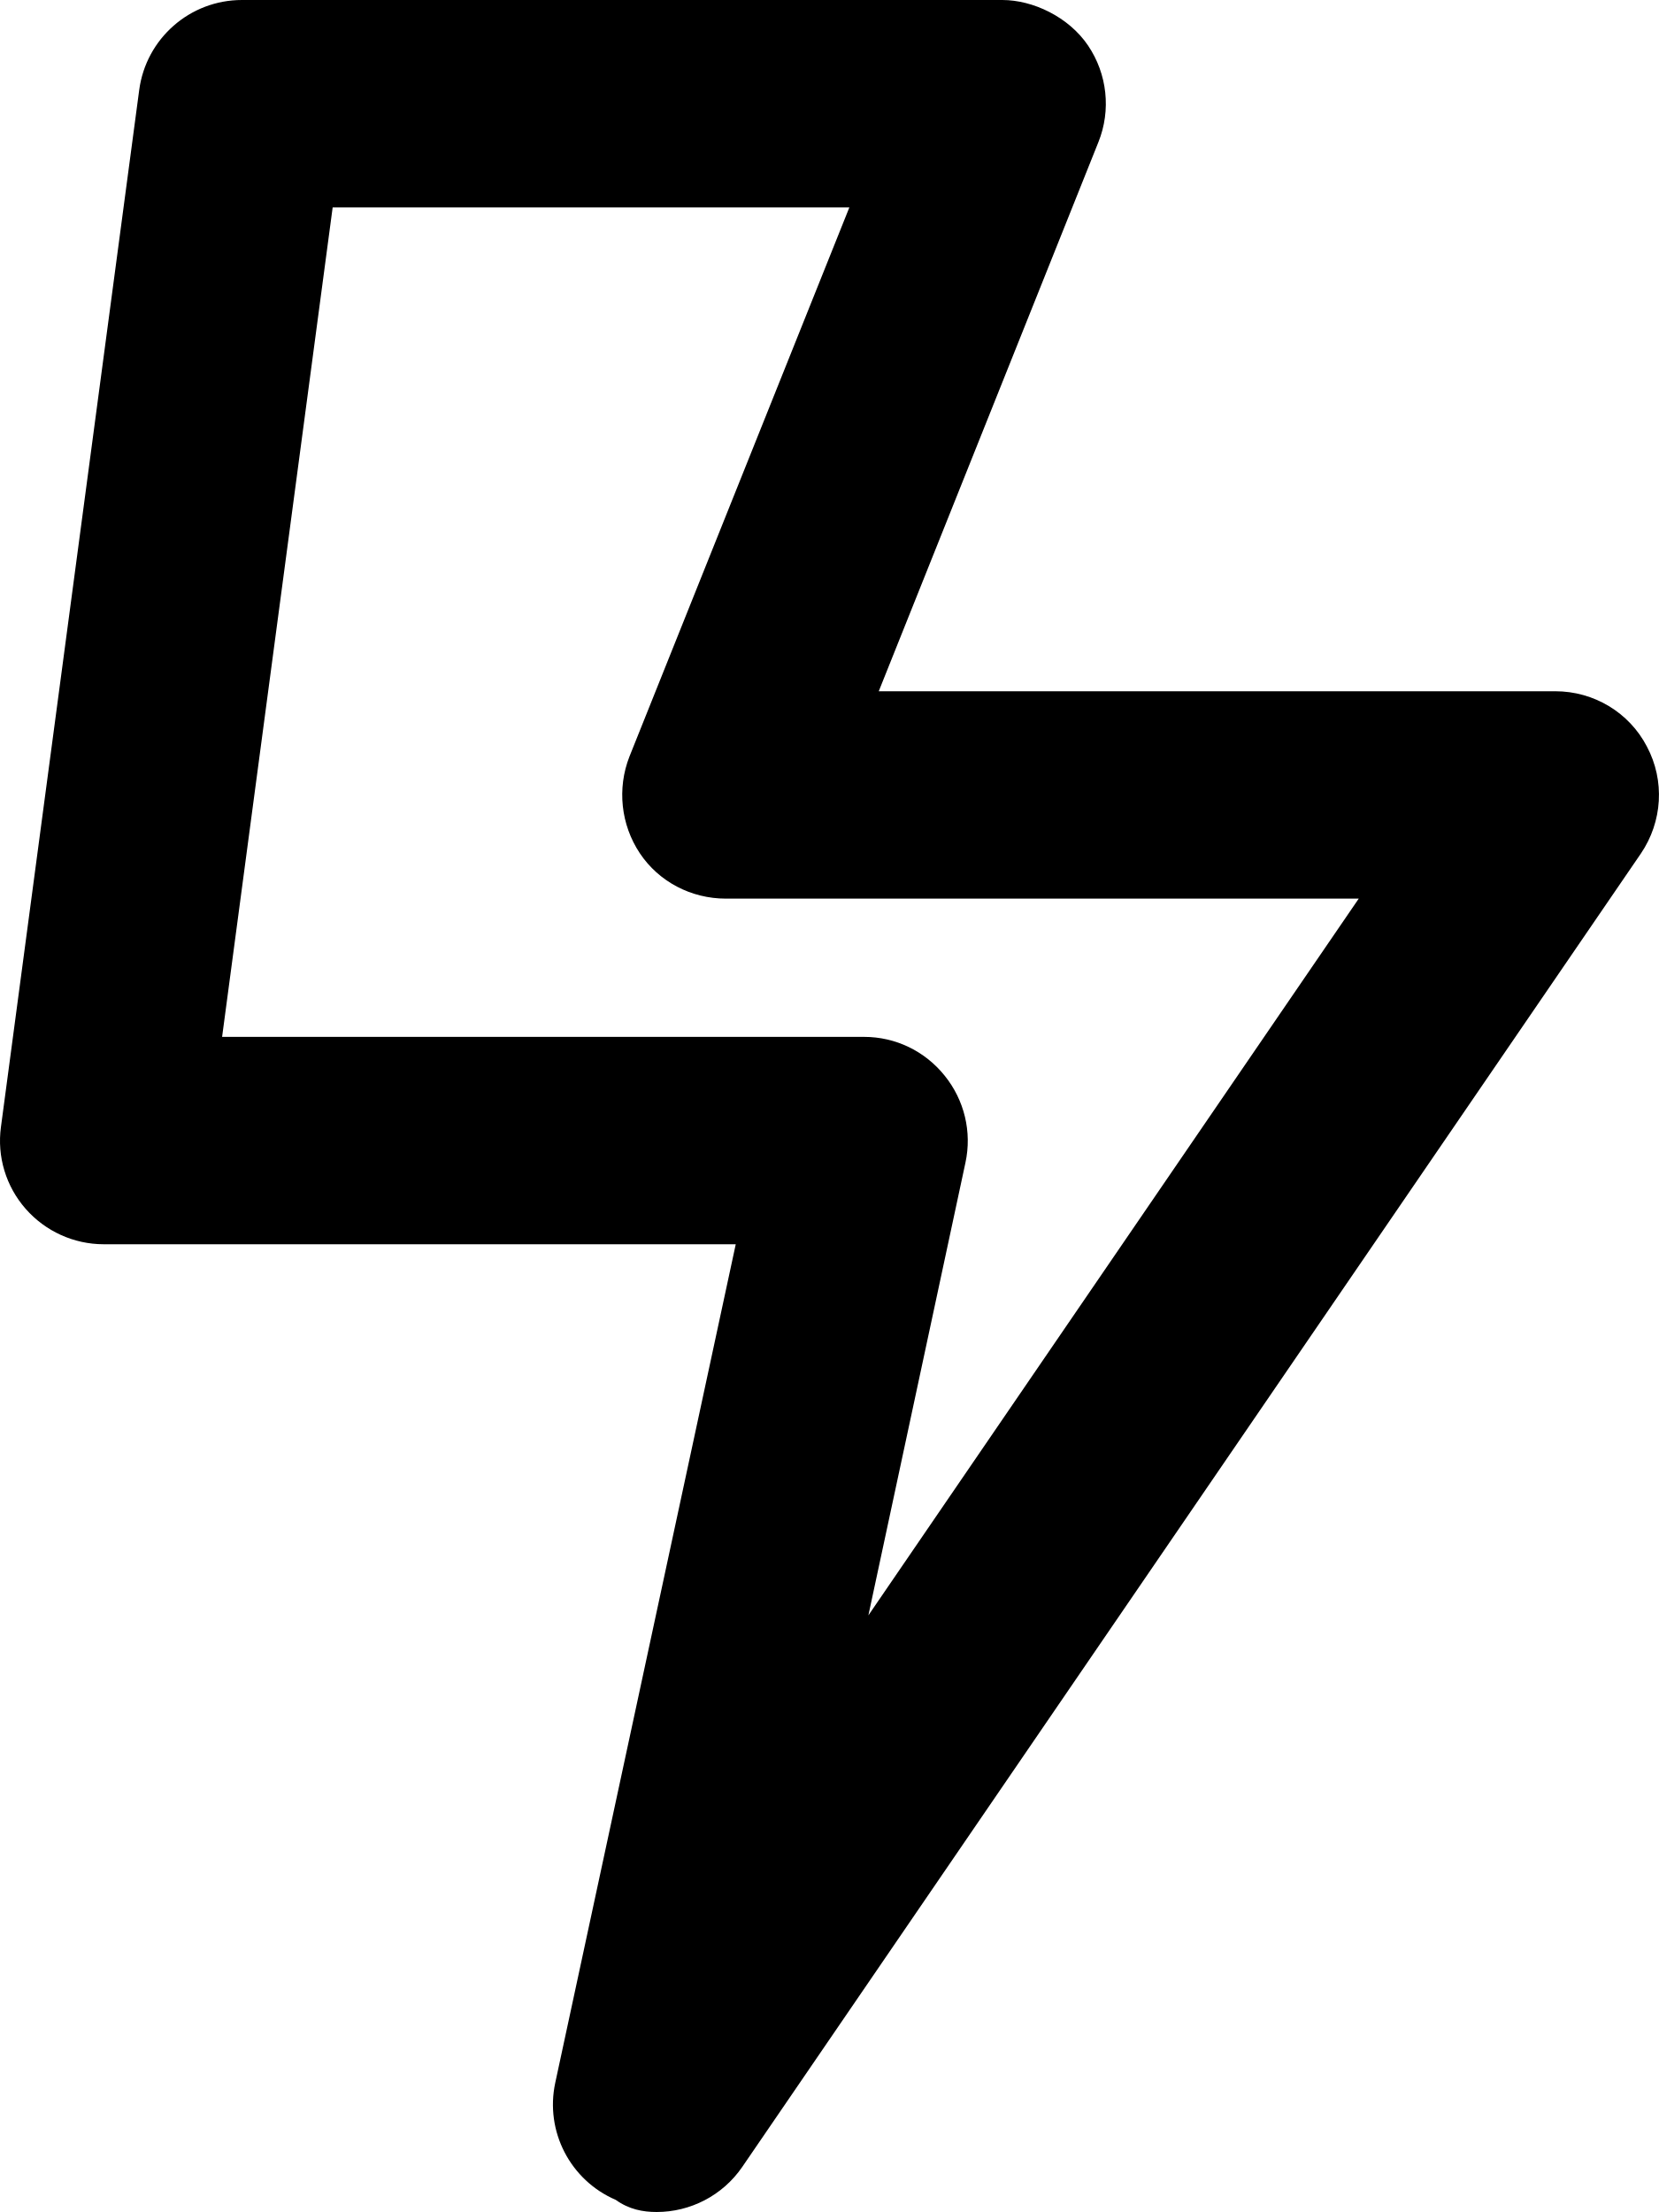
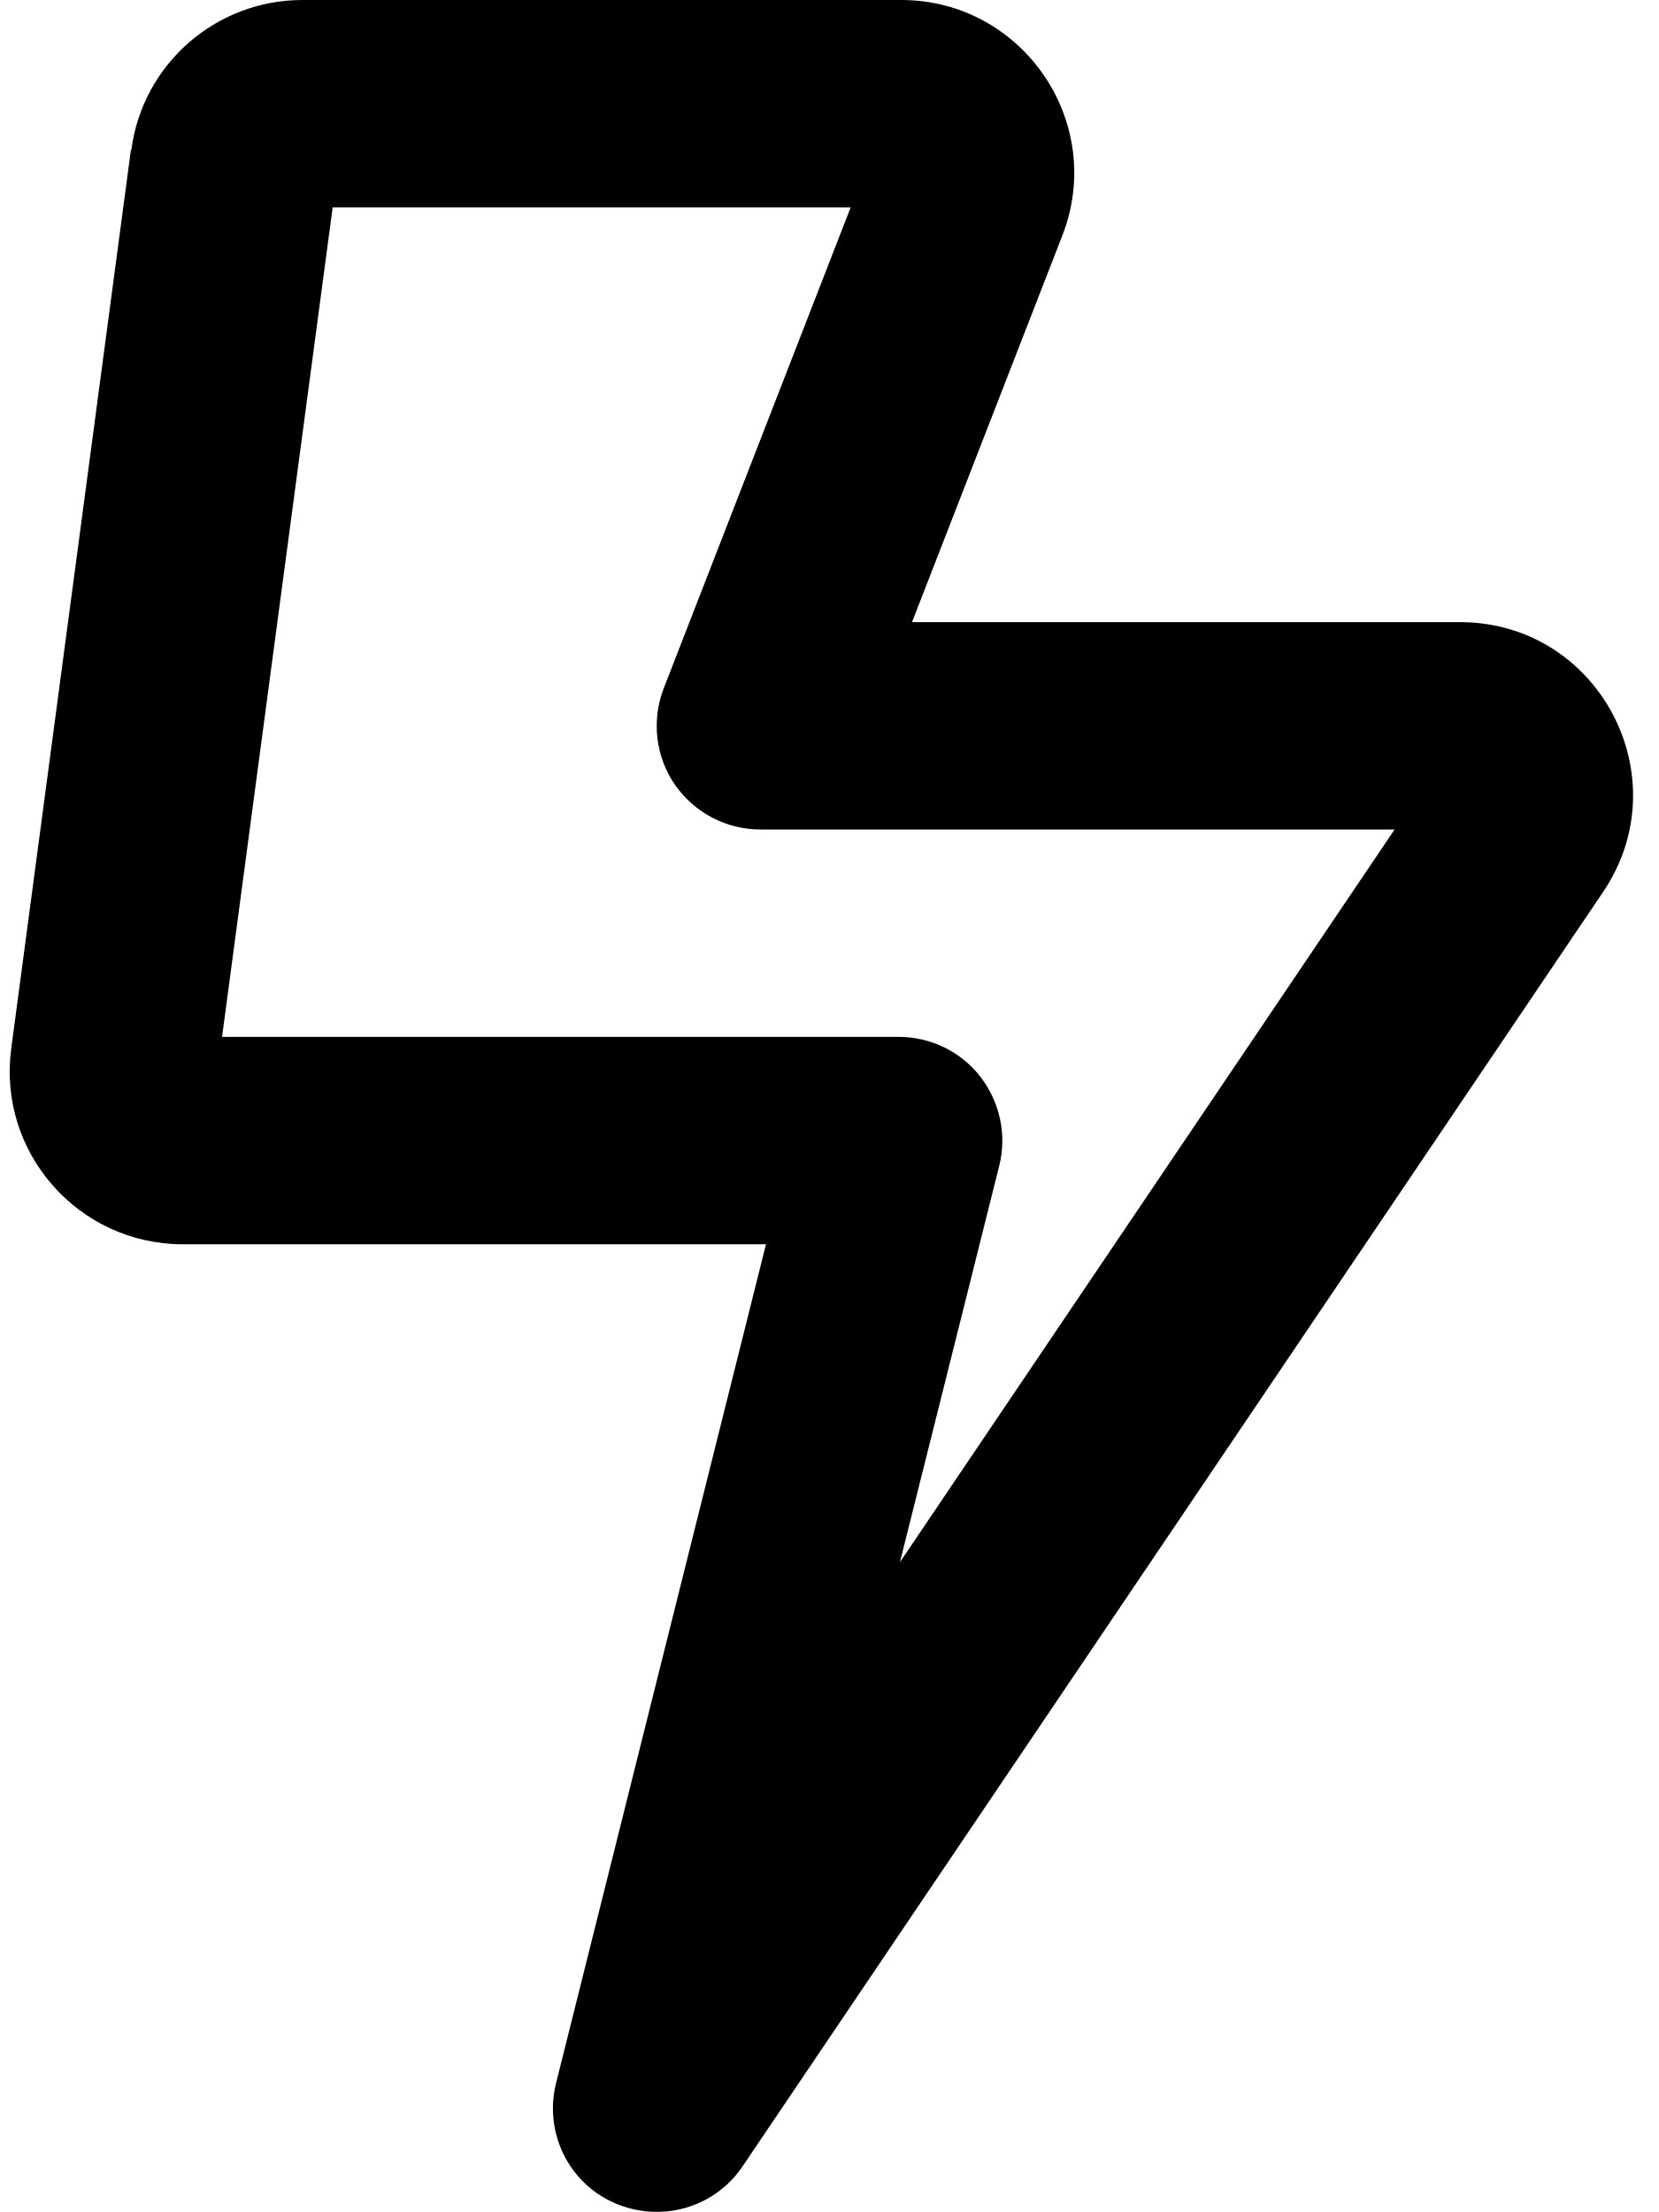
<svg xmlns="http://www.w3.org/2000/svg" viewBox="0 0 384 512">
-   <path d="M381.2 172.8C377.1 164.9 368.9 160 360 160h-156.6l50.84-127.1c2.969-7.375 2.062-15.78-2.406-22.38S239.1 0 232 0h-176C43.97 0 33.81 8.906 32.22 20.84l-32 240C-.718 267.7 1.376 274.6 5.938 279.8C10.5 285 17.09 288 24 288h146.3l-41.78 194.1c-2.406 11.22 3.469 22.56 14 27.09C145.6 511.4 148.8 512 152 512c7.719 0 15.22-3.75 19.81-10.44l208-304C384.8 190.2 385.4 180.7 381.2 172.8zM201 373.9l22.47-104.8c1.531-7.094-.25-14.47-4.812-20.12C214.1 243.3 207.3 240 200 240H51.41l25.59-192h119.6L145.7 175.1C142.8 182.5 143.7 190.9 148.1 197.5S160 208 168 208h146.5L201 373.9z" />
+   <path d="M77 48L51.4 240H208c7.4 0 14.4 3.4 18.9 9.2s6.2 13.4 4.4 20.6l-23 91.8L322.8 192H176c-7.9 0-15.3-3.9-19.8-10.4s-5.4-14.9-2.6-22.2L196.9 48H77zM30.4 34.7C33 14.8 50 0 70 0H208.6c28.1 0 47.5 28.3 37.3 54.5L211.1 144H337.9c32.1 0 51.1 35.8 33.2 62.4l-199.2 295c-6.5 9.7-19 13.2-29.7 8.5s-16.3-16.4-13.5-27.7L177.3 288H42.3C18.1 288-.6 266.7 2.6 242.7l27.7-208z" />
</svg>
